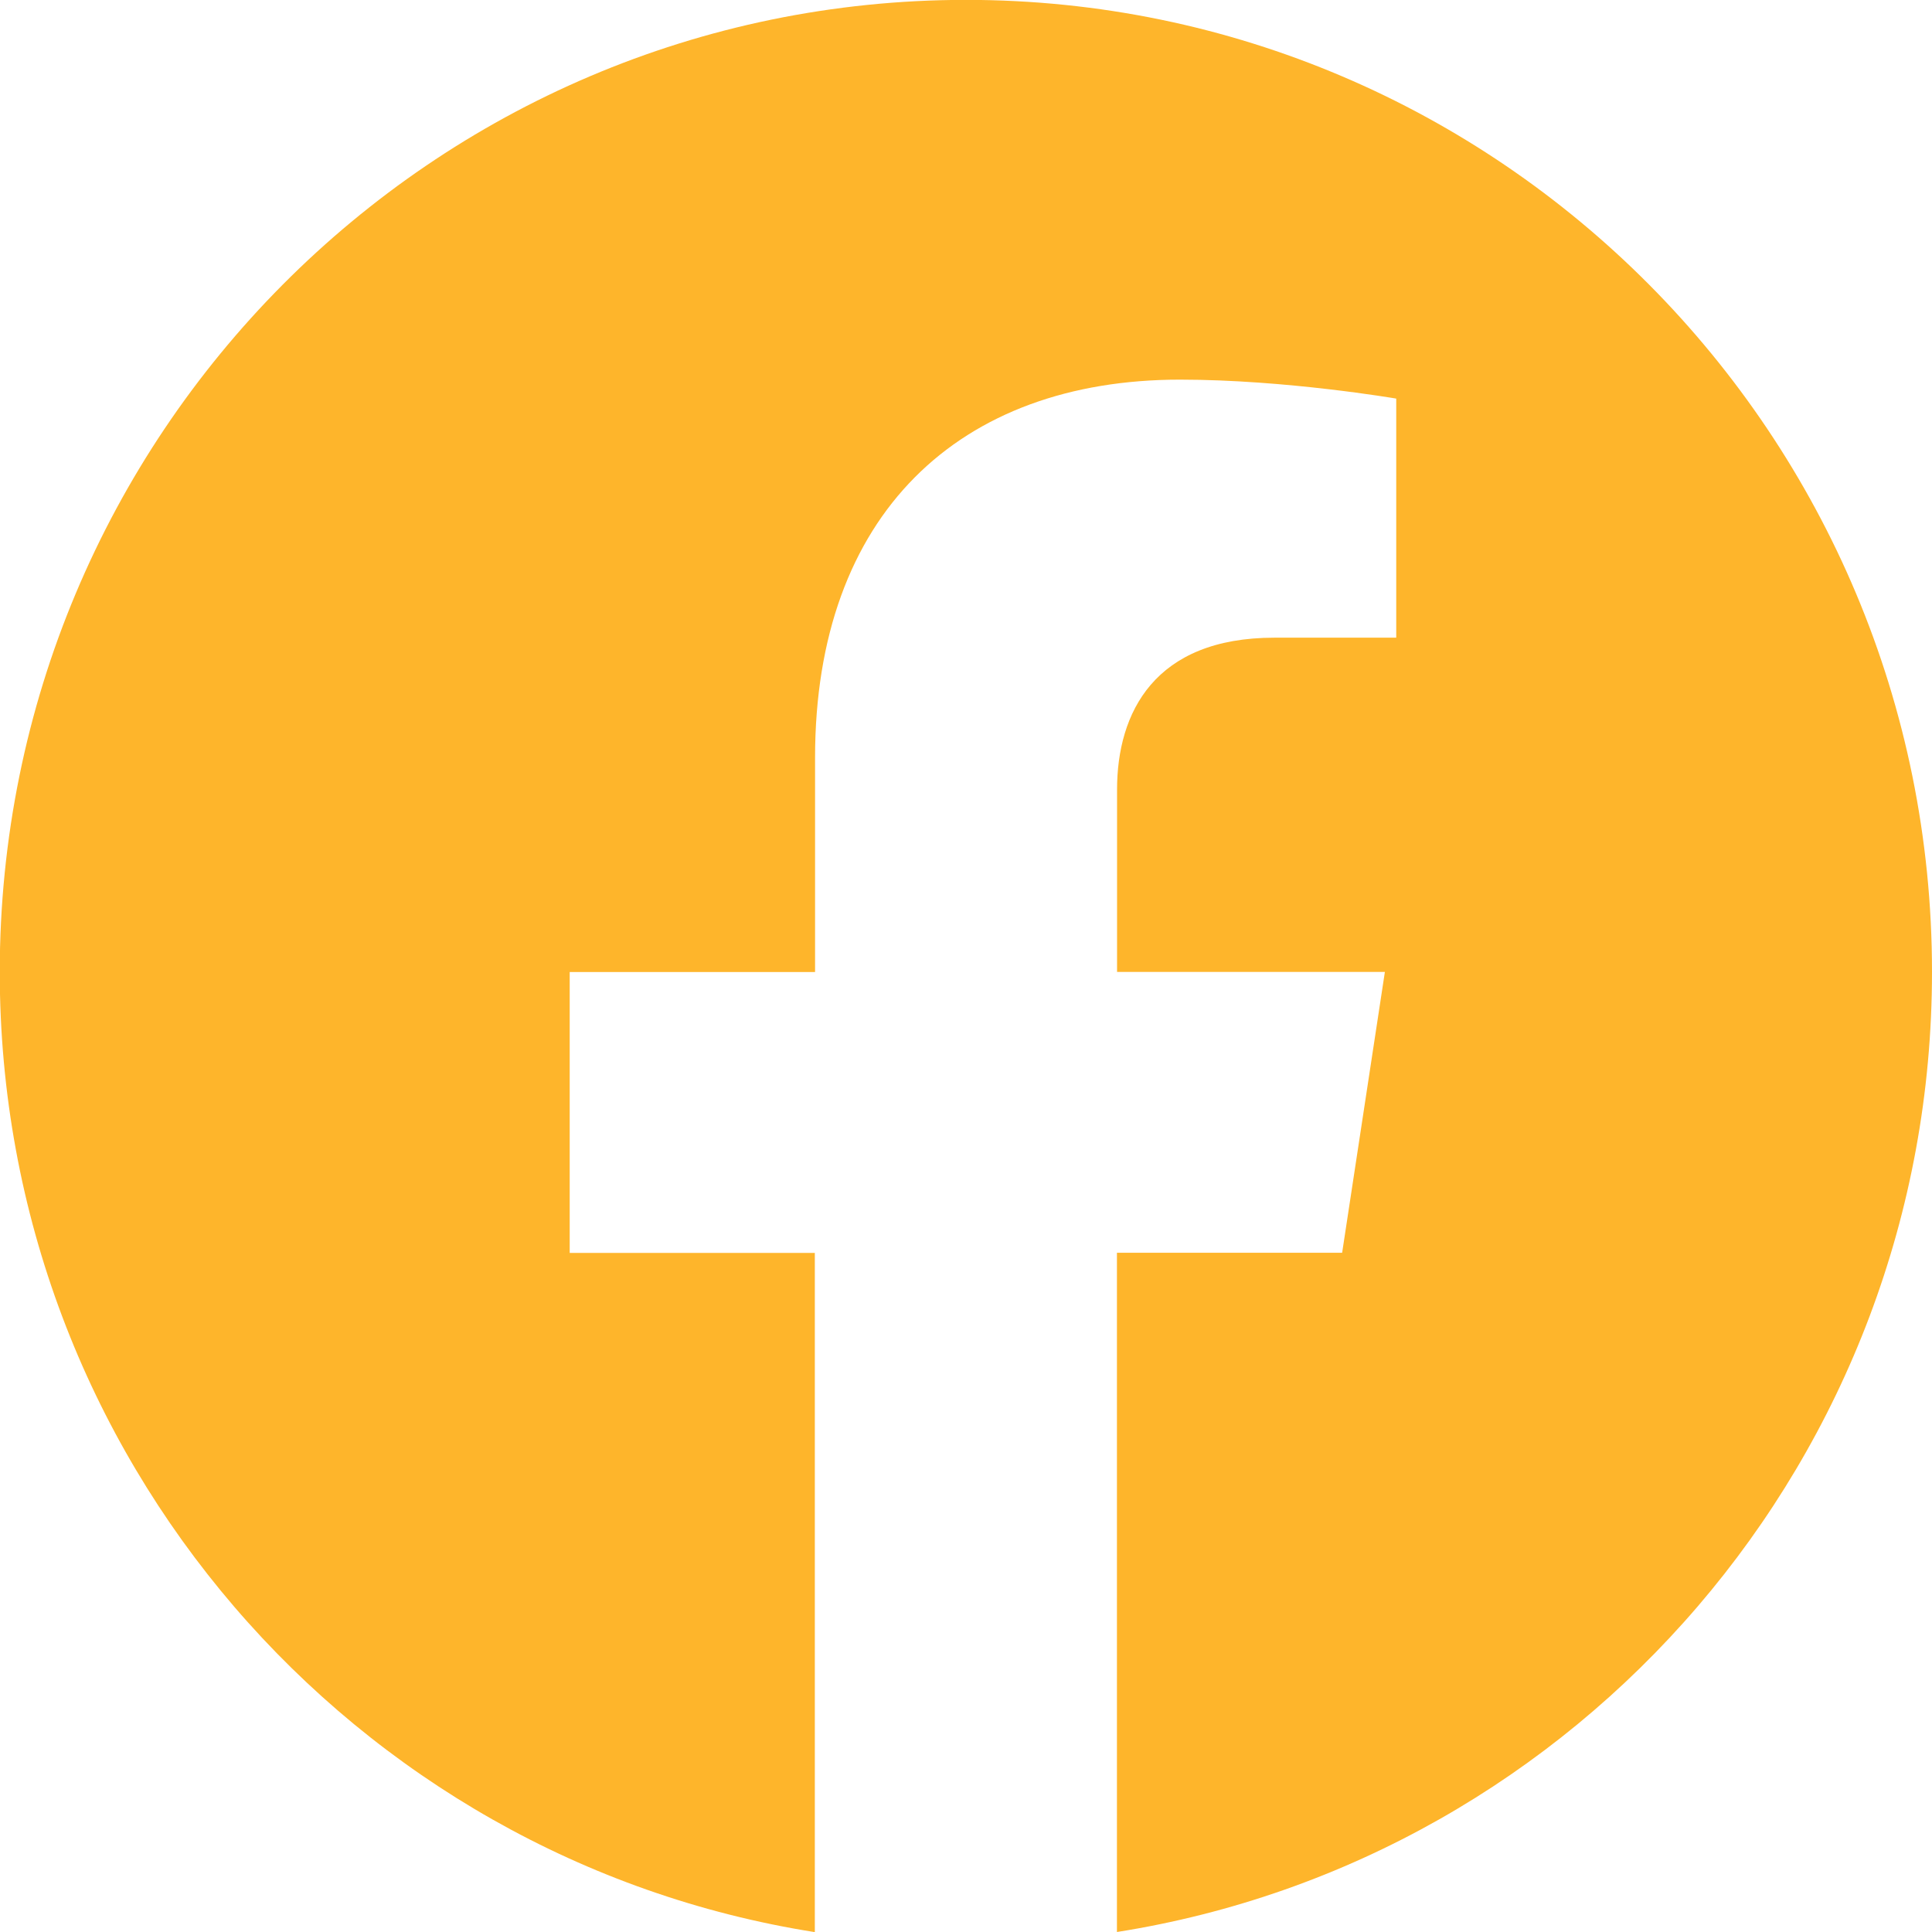
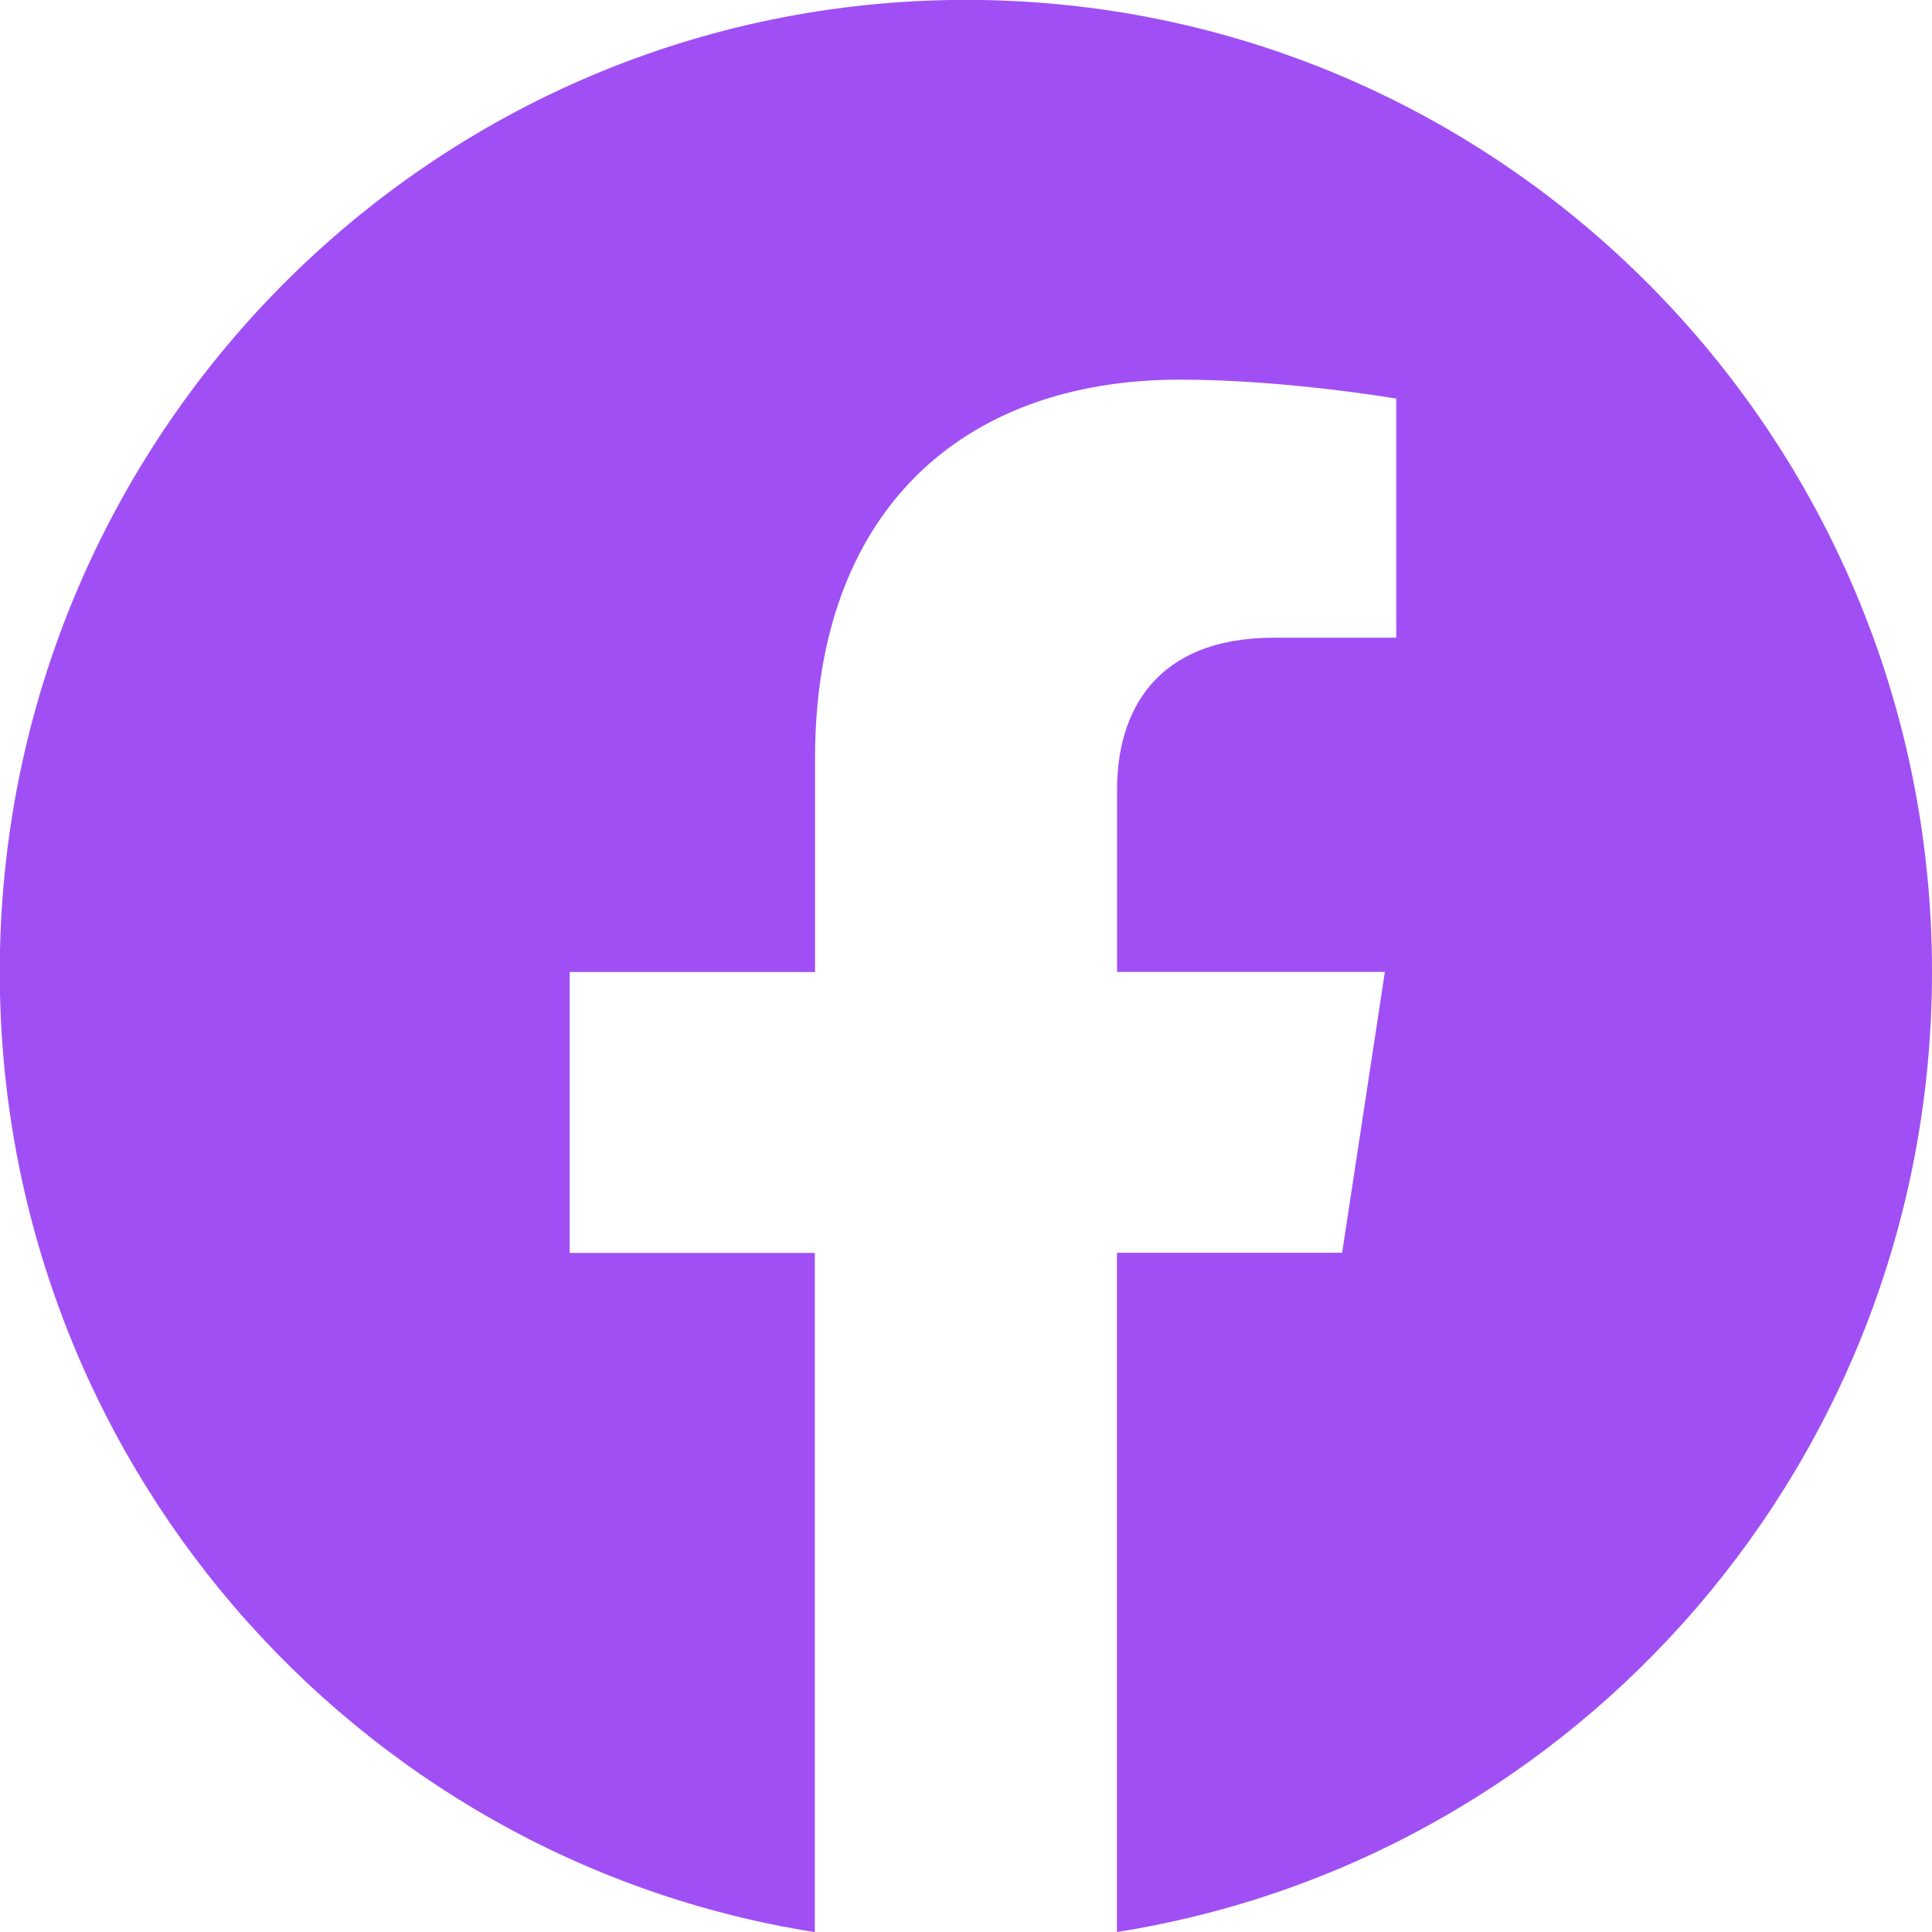
- <svg xmlns="http://www.w3.org/2000/svg" width="16" height="16" fill="rgb(254, 181, 43)" class="bi bi-facebook" viewBox="0 0 16 16">
+ <svg xmlns="http://www.w3.org/2000/svg" width="16" height="16" fill="#A04FF4" class="bi bi-facebook" viewBox="0 0 16 16">
  <path d="M16 8.049c0-4.446-3.582-8.05-8-8.05C3.58 0-.002 3.603-.002 8.05c0 4.017 2.926 7.347 6.75 7.951v-5.625h-2.03V8.05H6.75V6.275c0-2.017 1.195-3.131 3.022-3.131.876 0 1.791.157 1.791.157v1.98h-1.009c-.993 0-1.303.621-1.303 1.258v1.51h2.218l-.354 2.326H9.25V16c3.824-.604 6.75-3.934 6.75-7.951" />
</svg>
